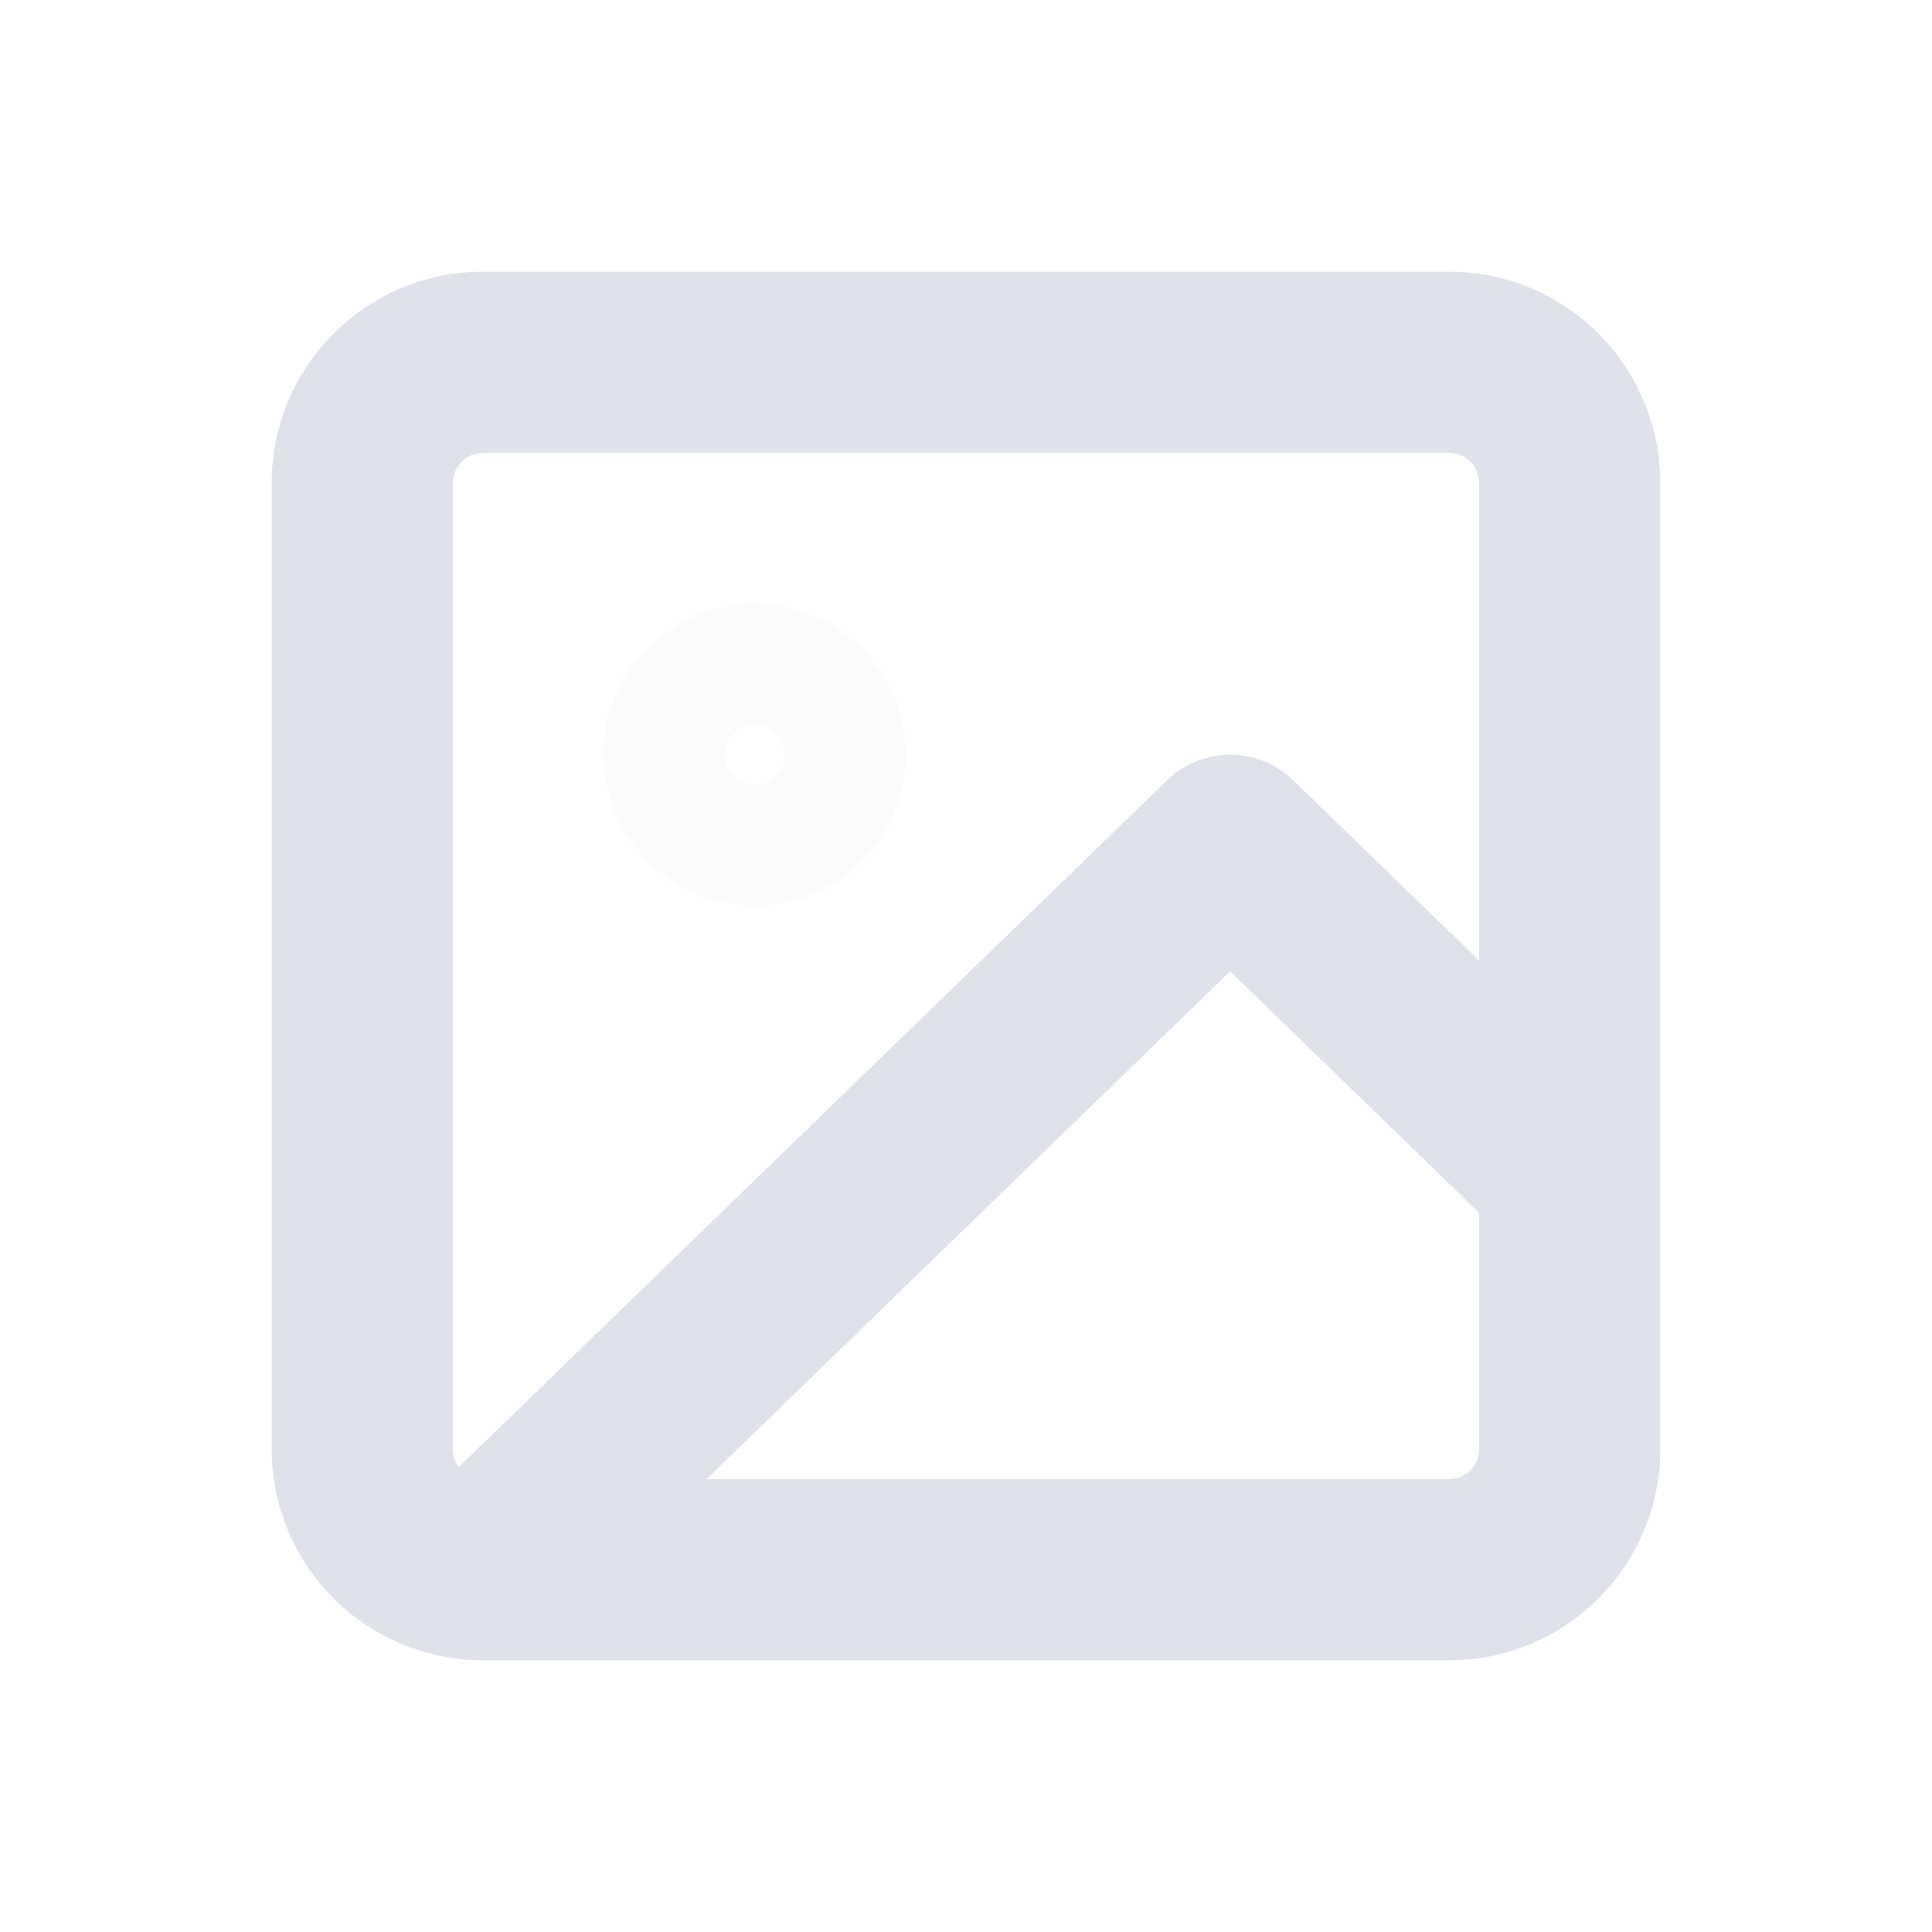
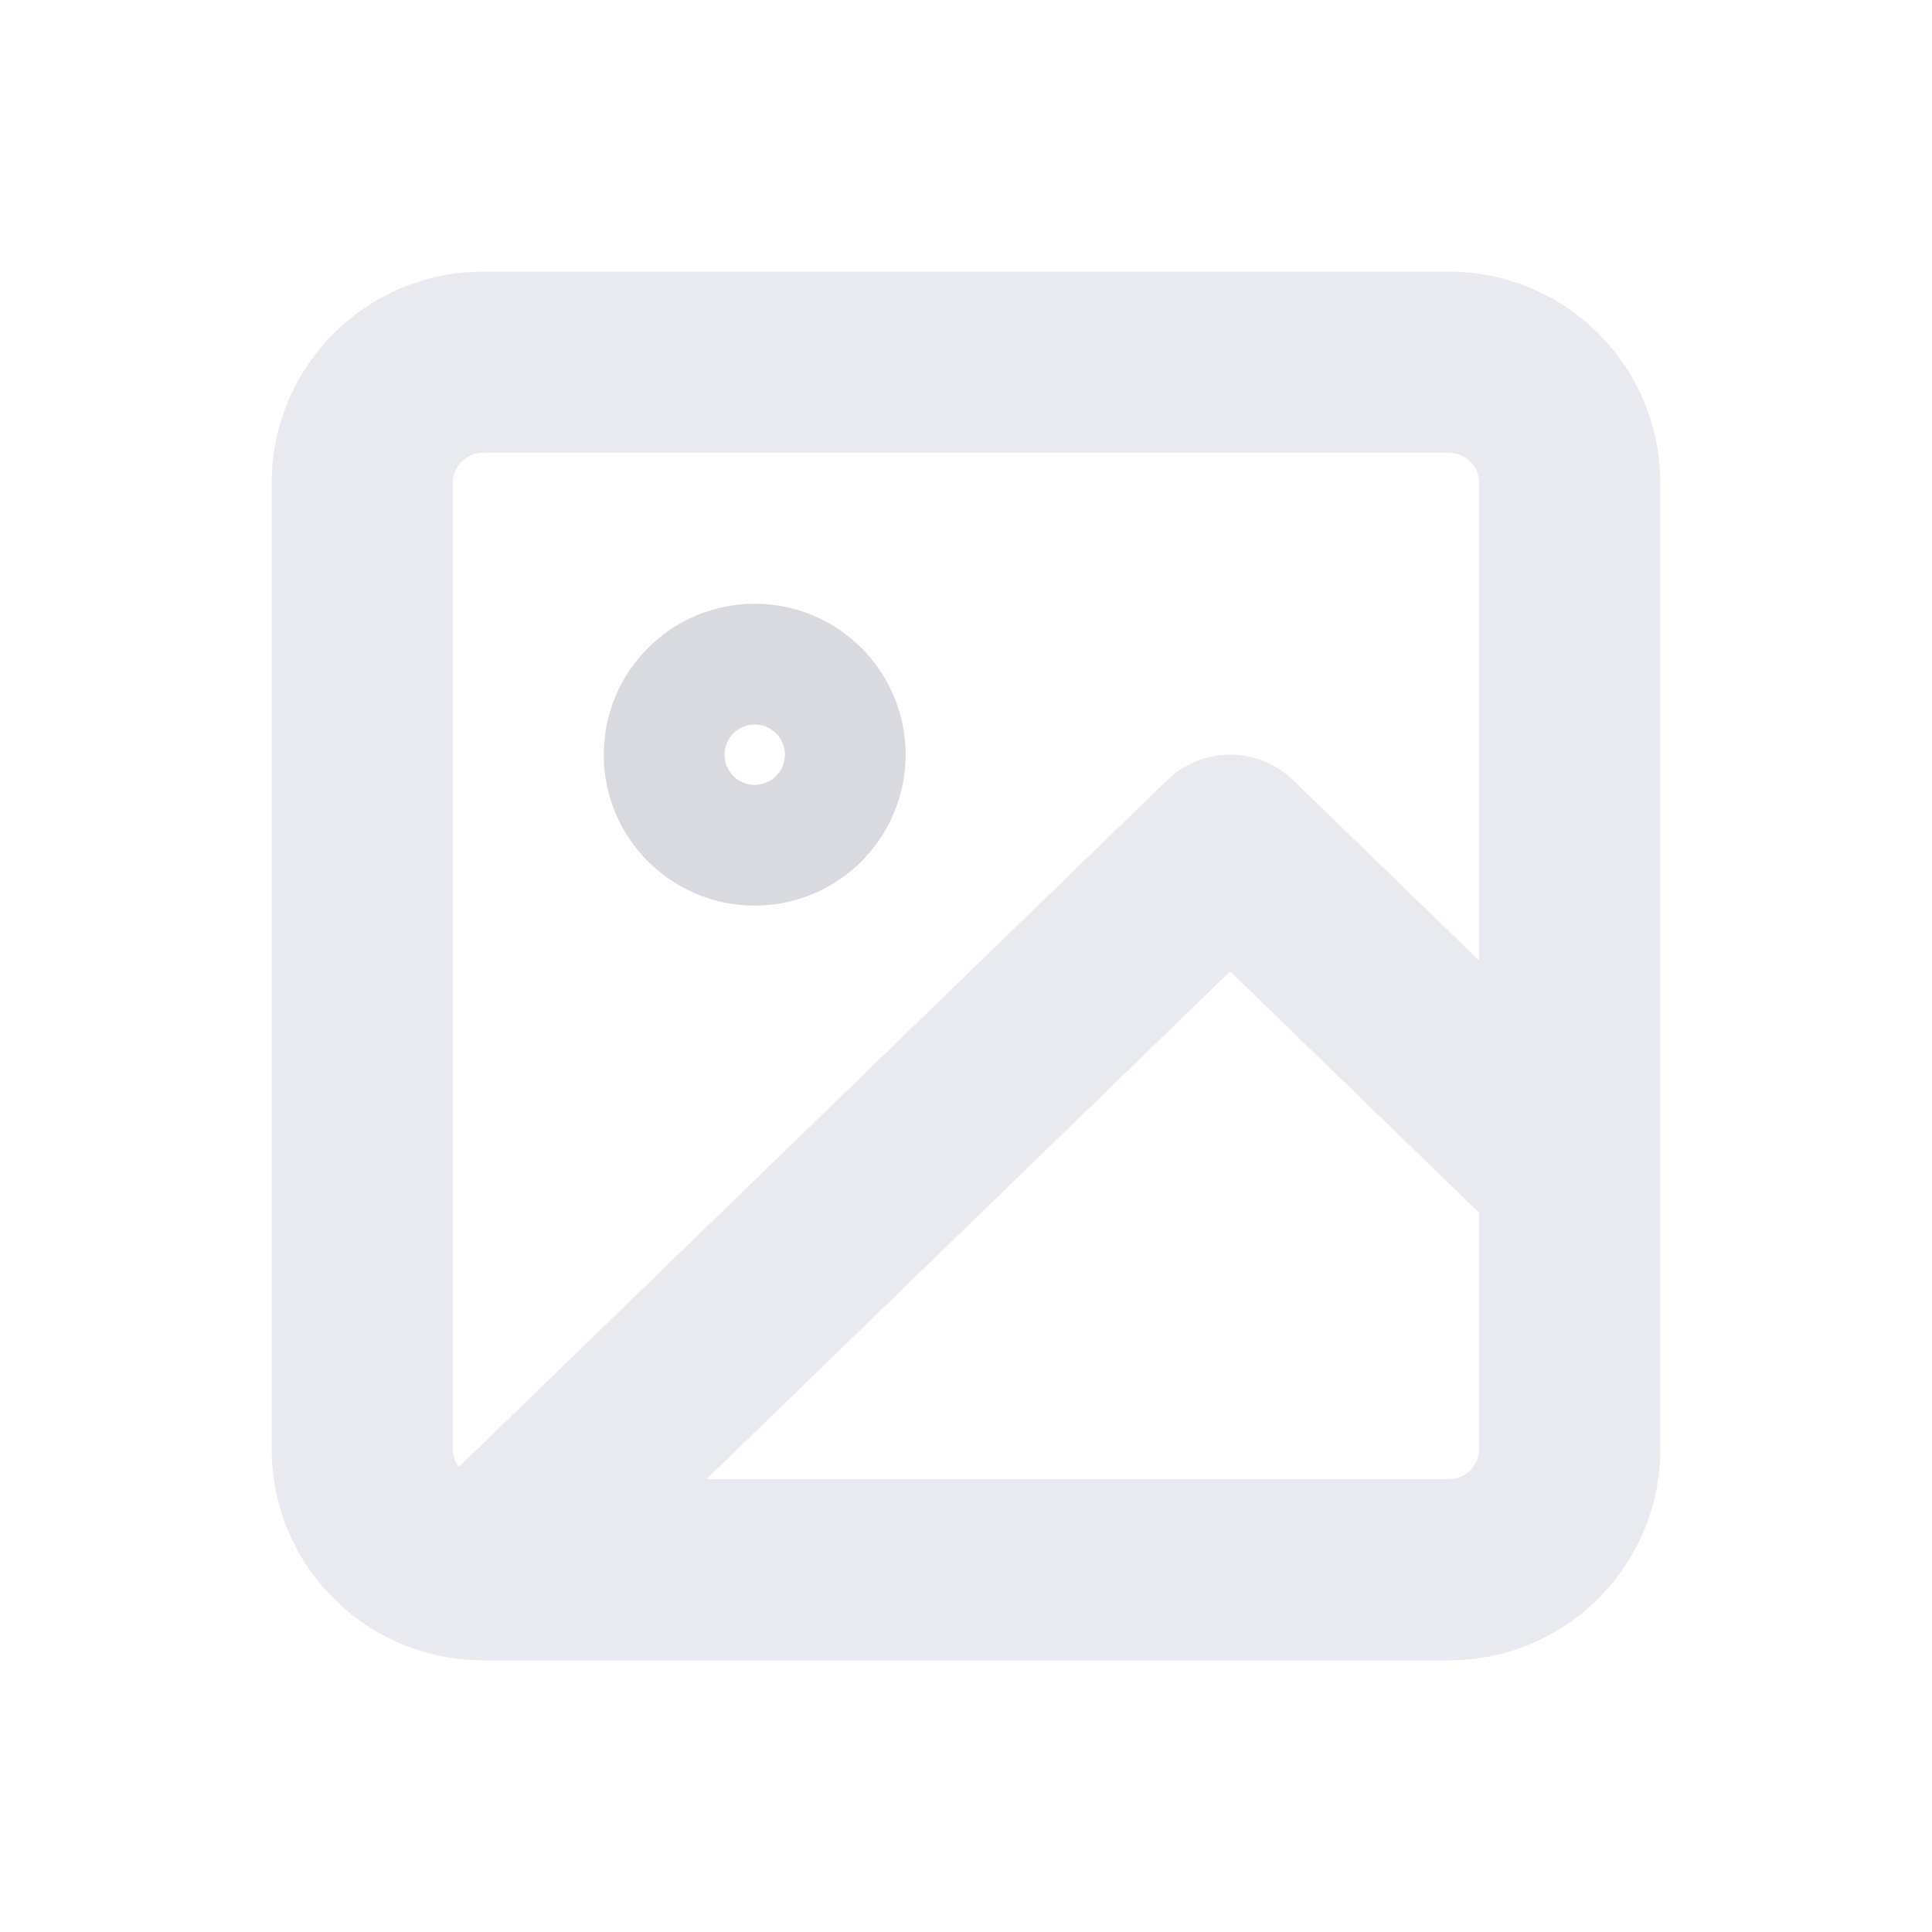
<svg xmlns="http://www.w3.org/2000/svg" width="32px" height="32px" viewBox="0 0 32 32" version="1.1">
  <g id="image_dark" stroke="none" stroke-width="1" fill="none" fill-rule="evenodd">
    <g id="image-(1)" transform="translate(4, 4)">
-       <path d="M3.599,20.299 L15.331,8.923 C15.913,8.359 16.837,8.359 17.419,8.923 L20.5,11.911 L20.5,4 C20.5,3.724 20.276,3.5 20,3.5 L4,3.5 C3.724,3.5 3.5,3.724 3.5,4 L3.5,20 C3.5,20.112 3.537,20.216 3.599,20.299 L3.599,20.299 Z M7.702,20.5 L20,20.5 C20.276,20.5 20.5,20.276 20.5,20 L20.5,16.089 L16.375,12.089 L7.702,20.5 Z M23.5,15.453 L23.5,15.457 L23.5,20 C23.5,21.933 21.933,23.5 20,23.5 L4.002,23.5 L3.998,23.5 C2.066,23.499 0.5,21.932 0.5,20 L0.5,4 C0.5,2.067 2.067,0.5 4,0.5 L20,0.5 C21.933,0.5 23.5,2.067 23.5,4 L23.5,15.453 L23.5,15.453 Z" id="Shape" fill-opacity="0.54" fill="#C7CADB" fill-rule="nonzero" />
-       <circle id="Oval" stroke-opacity="0.26" stroke="#ECEEF8" stroke-width="3" stroke-linecap="round" stroke-linejoin="round" cx="8.5" cy="8.5" r="1" />
+       <path d="M3.599,20.299 L15.331,8.923 C15.913,8.359 16.837,8.359 17.419,8.923 L20.5,11.911 L20.5,4 C20.5,3.724 20.276,3.5 20,3.5 L4,3.5 C3.724,3.5 3.5,3.724 3.5,4 L3.5,20 C3.5,20.112 3.537,20.216 3.599,20.299 L3.599,20.299 Z M7.702,20.5 L20,20.5 C20.276,20.5 20.5,20.276 20.5,20 L20.5,16.089 L16.375,12.089 L7.702,20.5 Z M23.5,15.453 L23.5,15.457 L23.5,20 C23.5,21.933 21.933,23.5 20,23.5 L4.002,23.5 L3.998,23.5 C2.066,23.499 0.5,21.932 0.5,20 L0.5,4 C0.5,2.067 2.067,0.5 4,0.5 L20,0.5 C21.933,0.5 23.5,2.067 23.5,4 L23.5,15.453 L23.5,15.453 Z" id="Shape" fill-opacity="0.4" fill="#C7CADB" fill-rule="nonzero" />
+       <circle id="Oval" stroke-opacity="0.26" stroke="#6D7185" stroke-width="3" stroke-linecap="round" stroke-linejoin="round" cx="8.5" cy="8.5" r="1" />
    </g>
  </g>
</svg>
